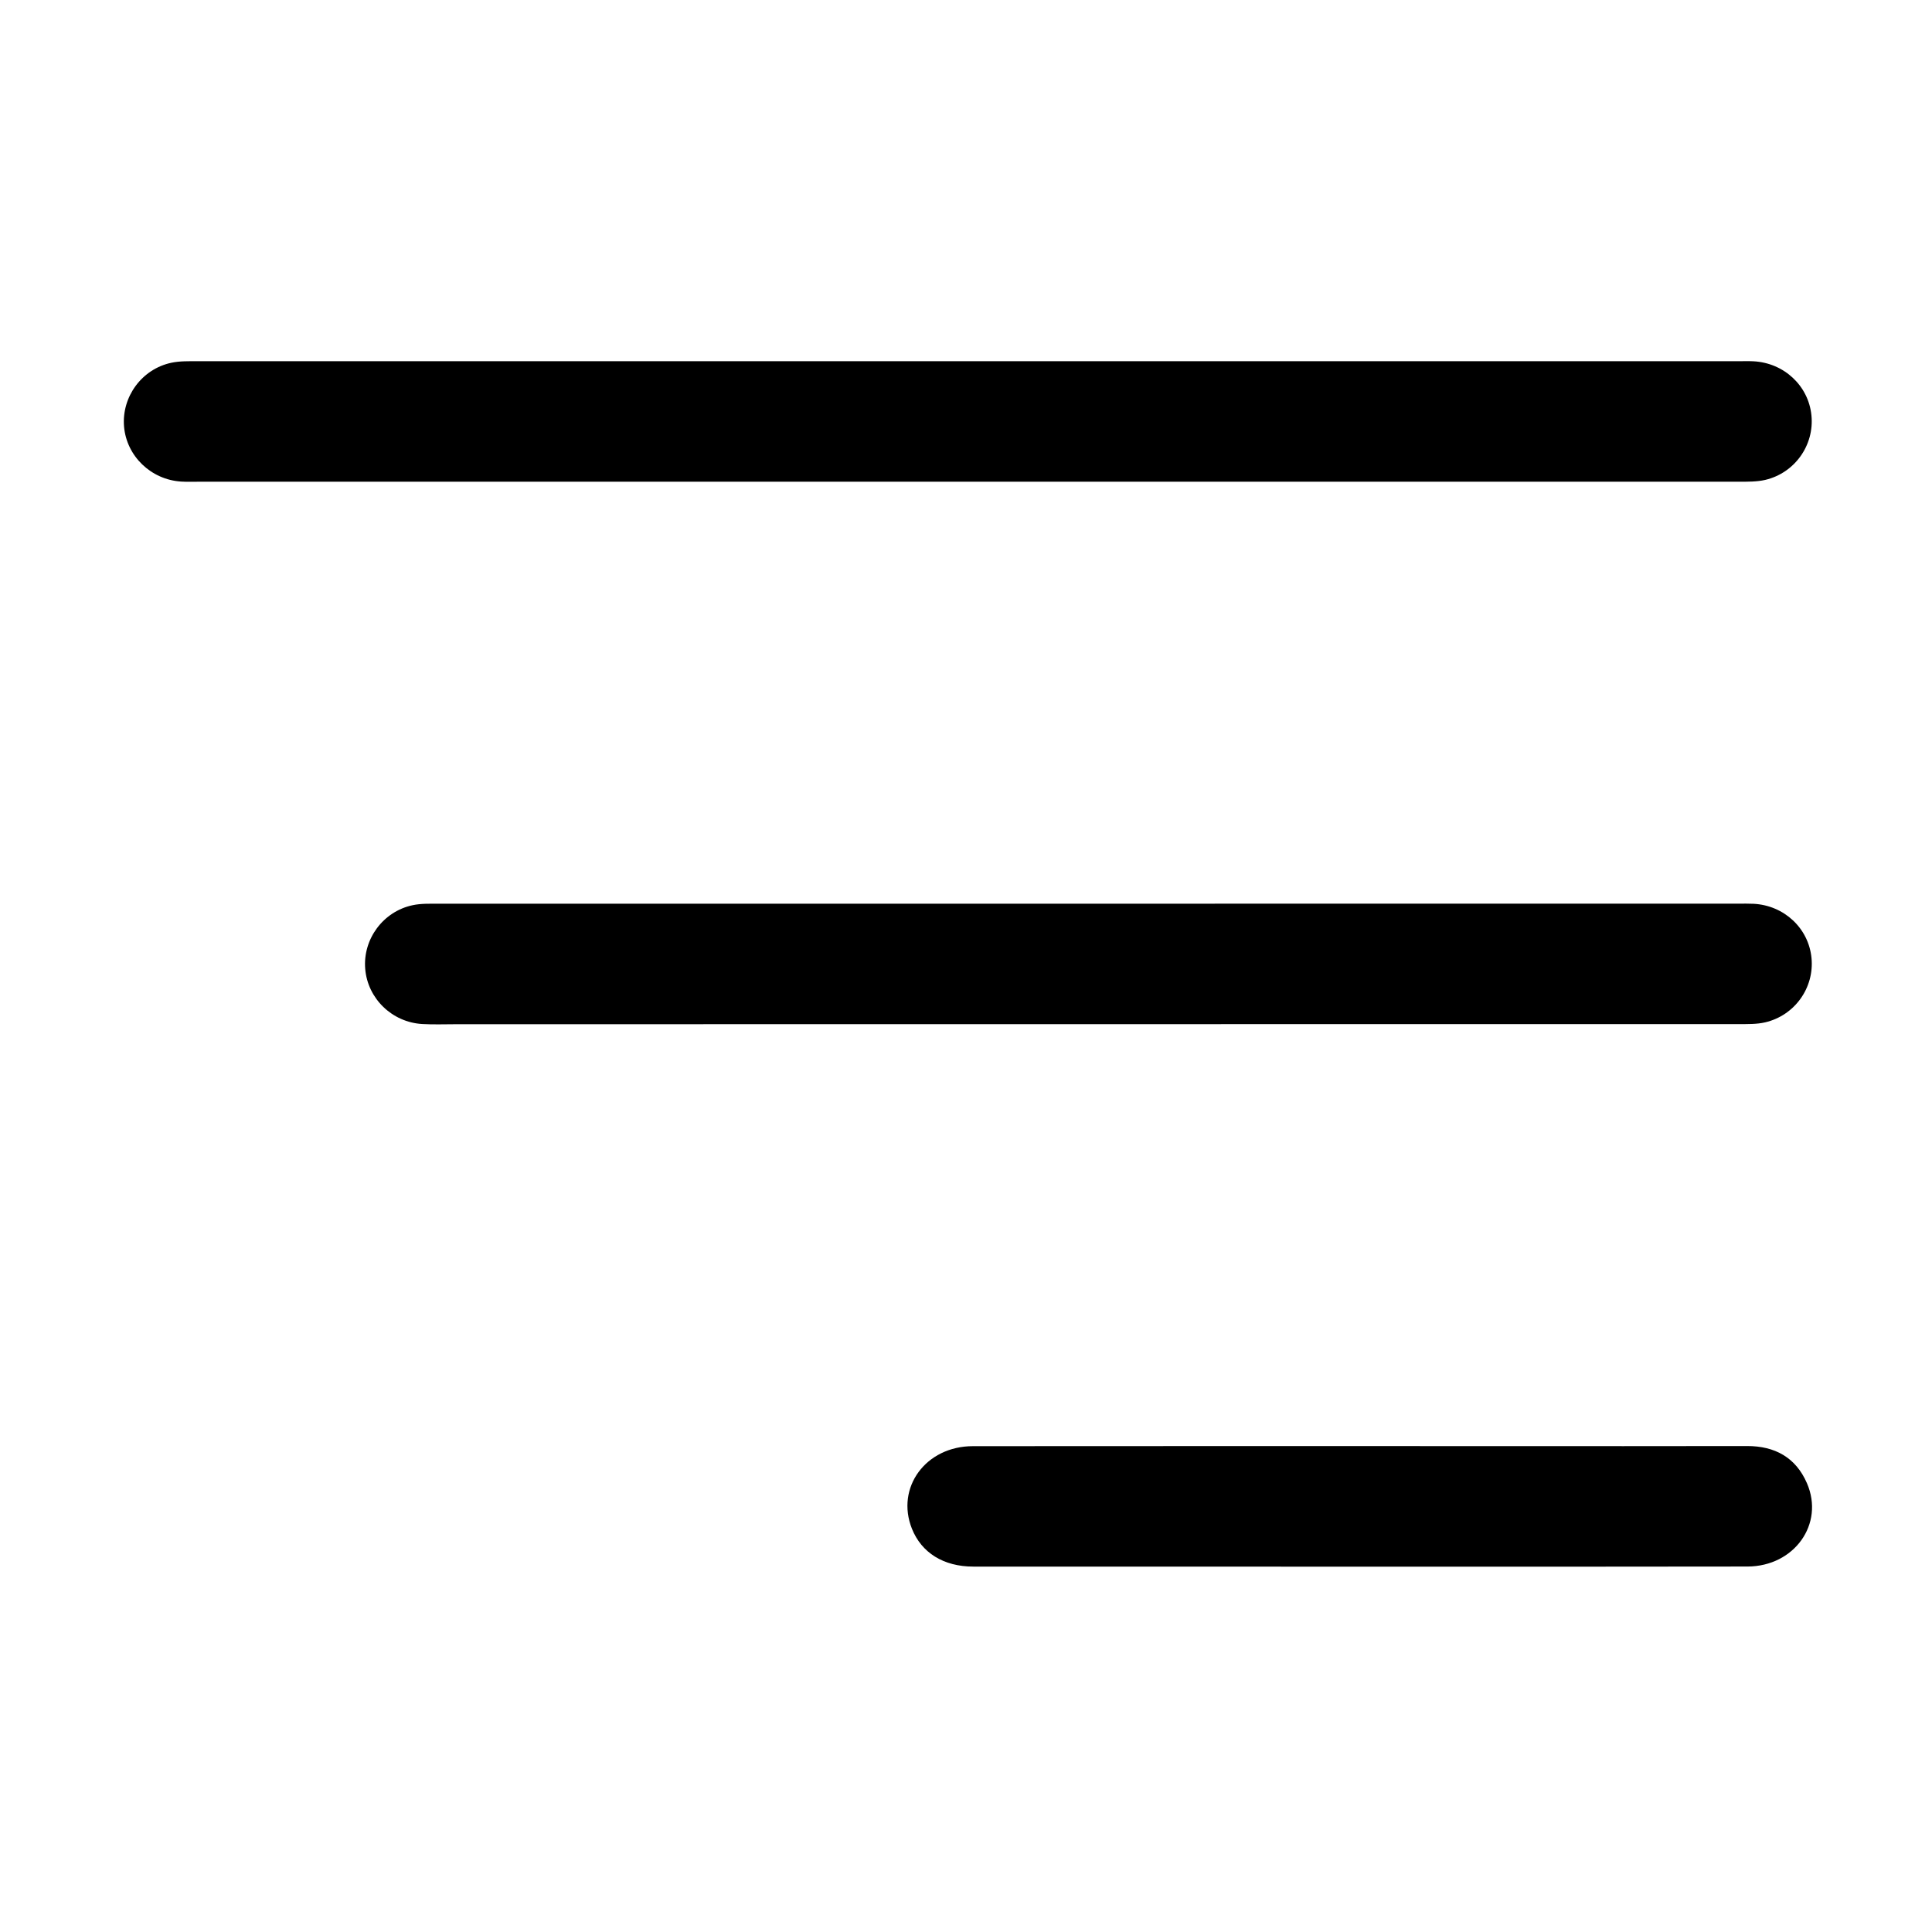
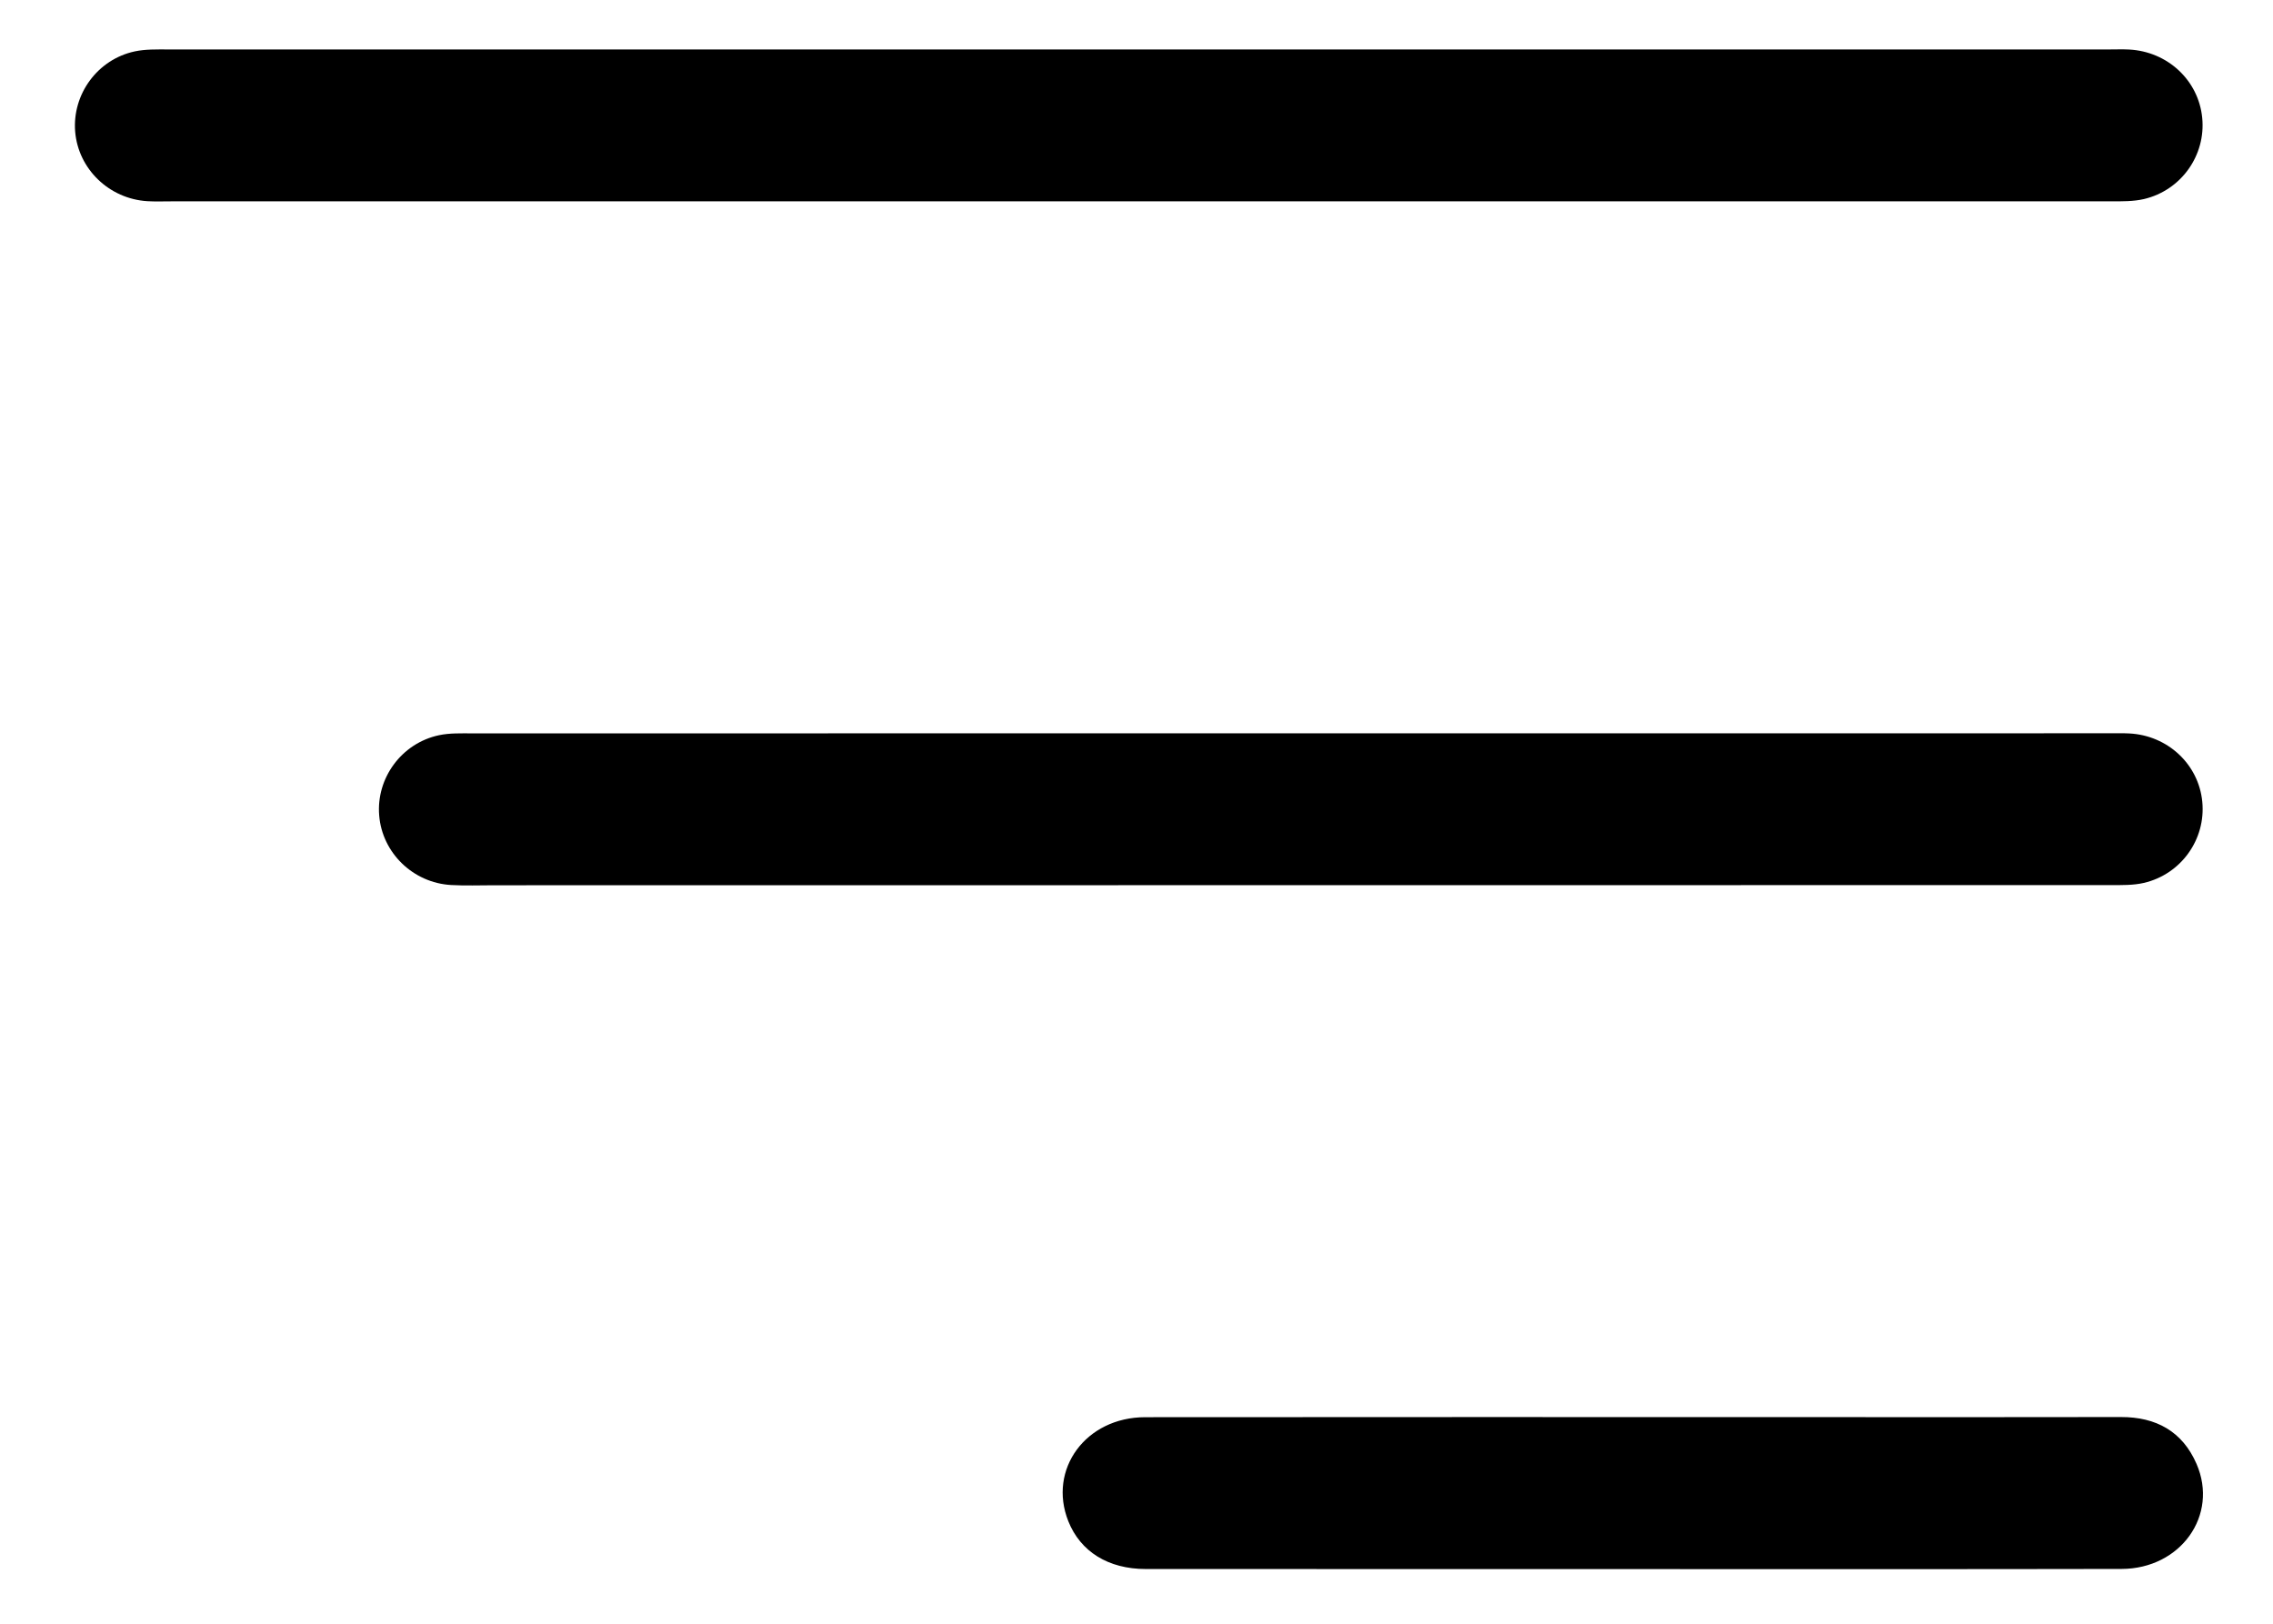
- <svg xmlns="http://www.w3.org/2000/svg" width="30" height="30" viewBox="0 0 30 30" fill="none">
-   <path d="M15.04 7.48C19.028 7.48 23.015 7.48 27.004 7.48C27.14 7.48 27.279 7.482 27.41 7.452C27.87 7.344 28.174 6.912 28.128 6.451C28.083 5.99 27.702 5.634 27.226 5.61C27.148 5.606 27.07 5.609 26.993 5.609C19.018 5.609 11.042 5.609 3.067 5.609C2.931 5.609 2.791 5.605 2.66 5.633C2.201 5.731 1.888 6.162 1.926 6.623C1.965 7.082 2.344 7.449 2.815 7.478C2.912 7.484 3.01 7.48 3.107 7.48C7.085 7.48 11.063 7.48 15.04 7.48Z" fill="black" />
-   <path d="M16.912 15.903C20.275 15.903 23.639 15.903 27.003 15.902C27.139 15.902 27.279 15.905 27.409 15.875C27.869 15.768 28.174 15.337 28.129 14.876C28.085 14.415 27.704 14.058 27.229 14.034C27.151 14.03 27.073 14.032 26.996 14.032C20.268 14.032 13.541 14.032 6.814 14.033C6.678 14.033 6.538 14.028 6.407 14.056C5.947 14.154 5.633 14.584 5.671 15.044C5.708 15.504 6.087 15.874 6.557 15.901C6.732 15.911 6.908 15.904 7.084 15.904C10.36 15.903 13.636 15.903 16.912 15.903Z" fill="black" />
-   <path d="M21.11 24.327C23.118 24.327 25.126 24.329 27.135 24.325C27.862 24.323 28.333 23.664 28.058 23.031C27.885 22.632 27.561 22.453 27.127 22.454C25.849 22.457 24.573 22.455 23.296 22.455C20.566 22.455 17.836 22.453 15.107 22.456C14.376 22.456 13.906 23.098 14.16 23.737C14.309 24.111 14.651 24.326 15.114 24.326C17.113 24.327 19.111 24.327 21.11 24.327Z" fill="black" />
+ <svg xmlns="http://www.w3.org/2000/svg" width="28" height="20" viewBox="0 0 28 20" fill="none">
+   <path d="M14.04 2.48C18.028 2.48 22.015 2.48 26.004 2.48C26.14 2.48 26.279 2.482 26.41 2.452C26.87 2.344 27.174 1.912 27.128 1.451C27.083 0.99 26.702 0.634 26.226 0.61C26.148 0.606 26.07 0.609 25.993 0.609C18.018 0.609 10.042 0.609 2.067 0.609C1.931 0.609 1.791 0.605 1.66 0.633C1.201 0.731 0.888 1.162 0.926 1.623C0.965 2.082 1.344 2.449 1.815 2.478C1.912 2.484 2.01 2.48 2.107 2.48C6.085 2.48 10.063 2.48 14.04 2.48Z" fill="black" />
+   <path d="M15.912 10.903C19.275 10.903 22.639 10.903 26.003 10.902C26.139 10.902 26.279 10.905 26.409 10.875C26.869 10.768 27.174 10.337 27.129 9.876C27.085 9.415 26.704 9.058 26.229 9.034C26.151 9.03 26.073 9.032 25.996 9.032C19.268 9.032 12.541 9.032 5.814 9.033C5.678 9.033 5.538 9.028 5.407 9.056C4.947 9.154 4.633 9.584 4.671 10.044C4.708 10.504 5.087 10.874 5.557 10.901C5.732 10.911 5.908 10.904 6.084 10.904C9.36 10.903 12.636 10.903 15.912 10.903Z" fill="black" />
+   <path d="M20.11 19.327C22.118 19.327 24.126 19.329 26.135 19.325C26.862 19.323 27.333 18.664 27.058 18.031C26.885 17.632 26.561 17.453 26.127 17.454C24.849 17.457 23.573 17.455 22.296 17.455C19.566 17.455 16.836 17.453 14.107 17.456C13.376 17.456 12.906 18.098 13.16 18.737C13.309 19.111 13.651 19.326 14.114 19.326C16.113 19.327 18.111 19.327 20.11 19.327Z" fill="black" />
</svg>
